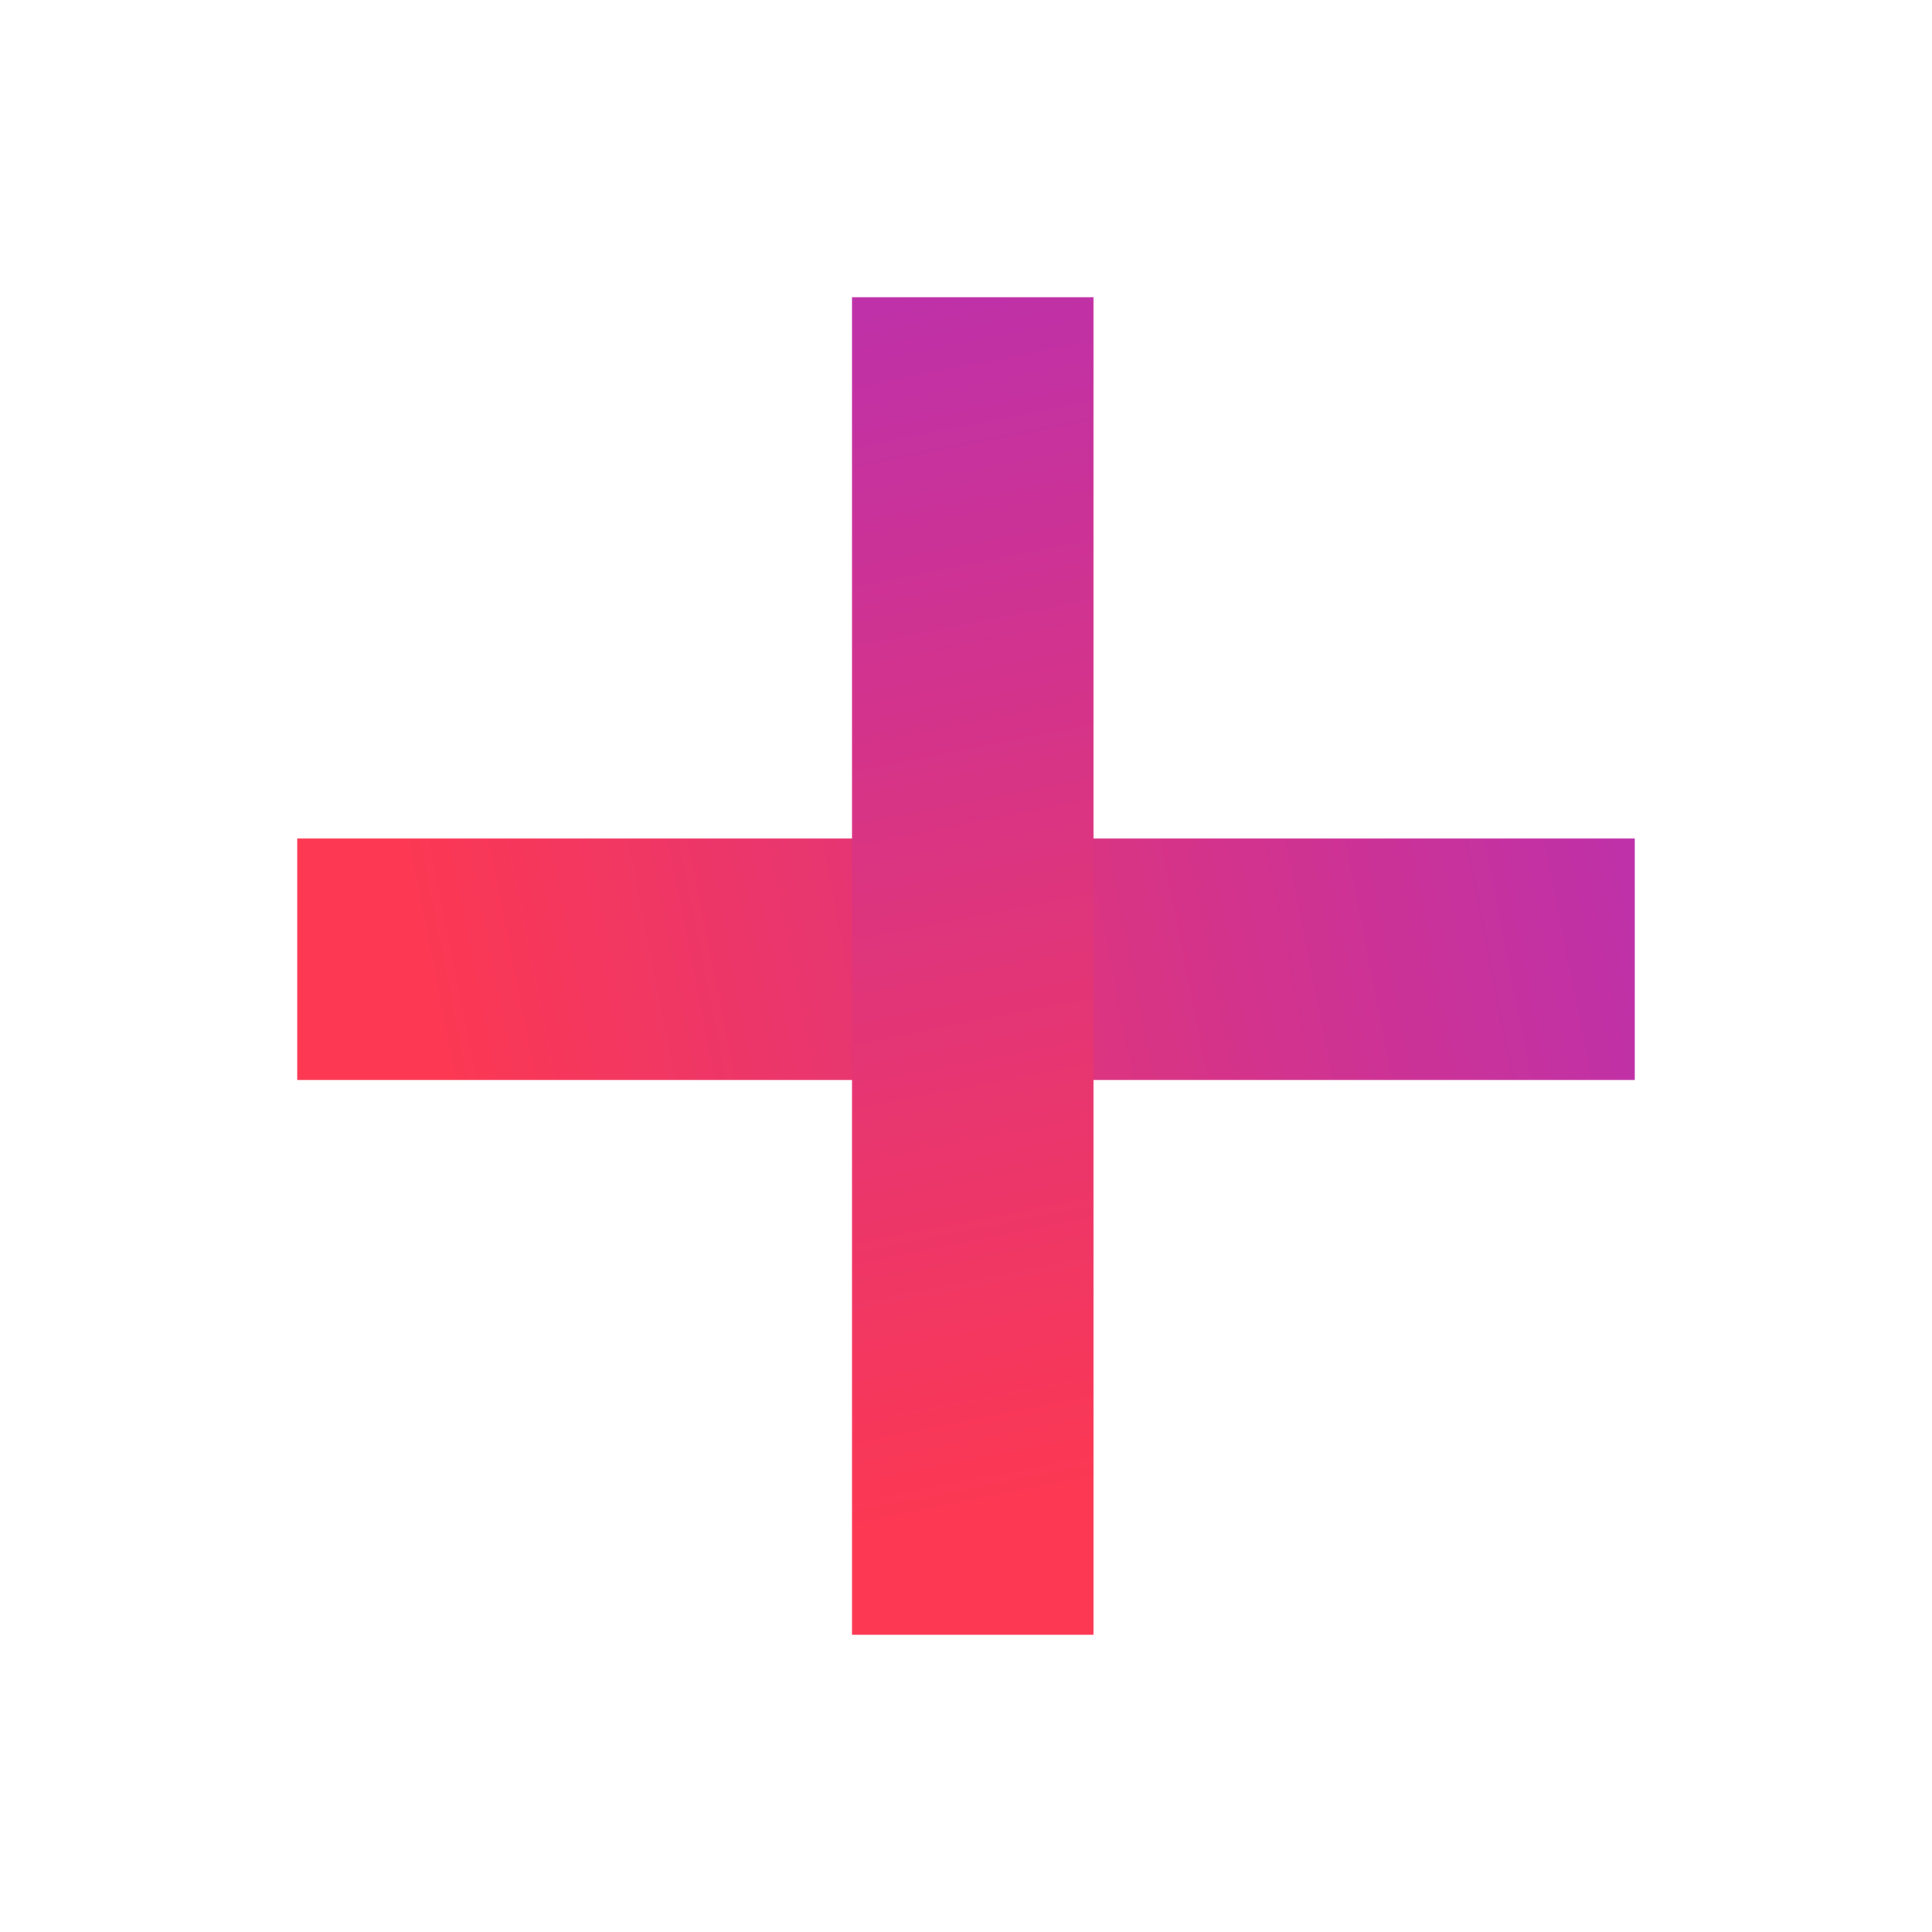
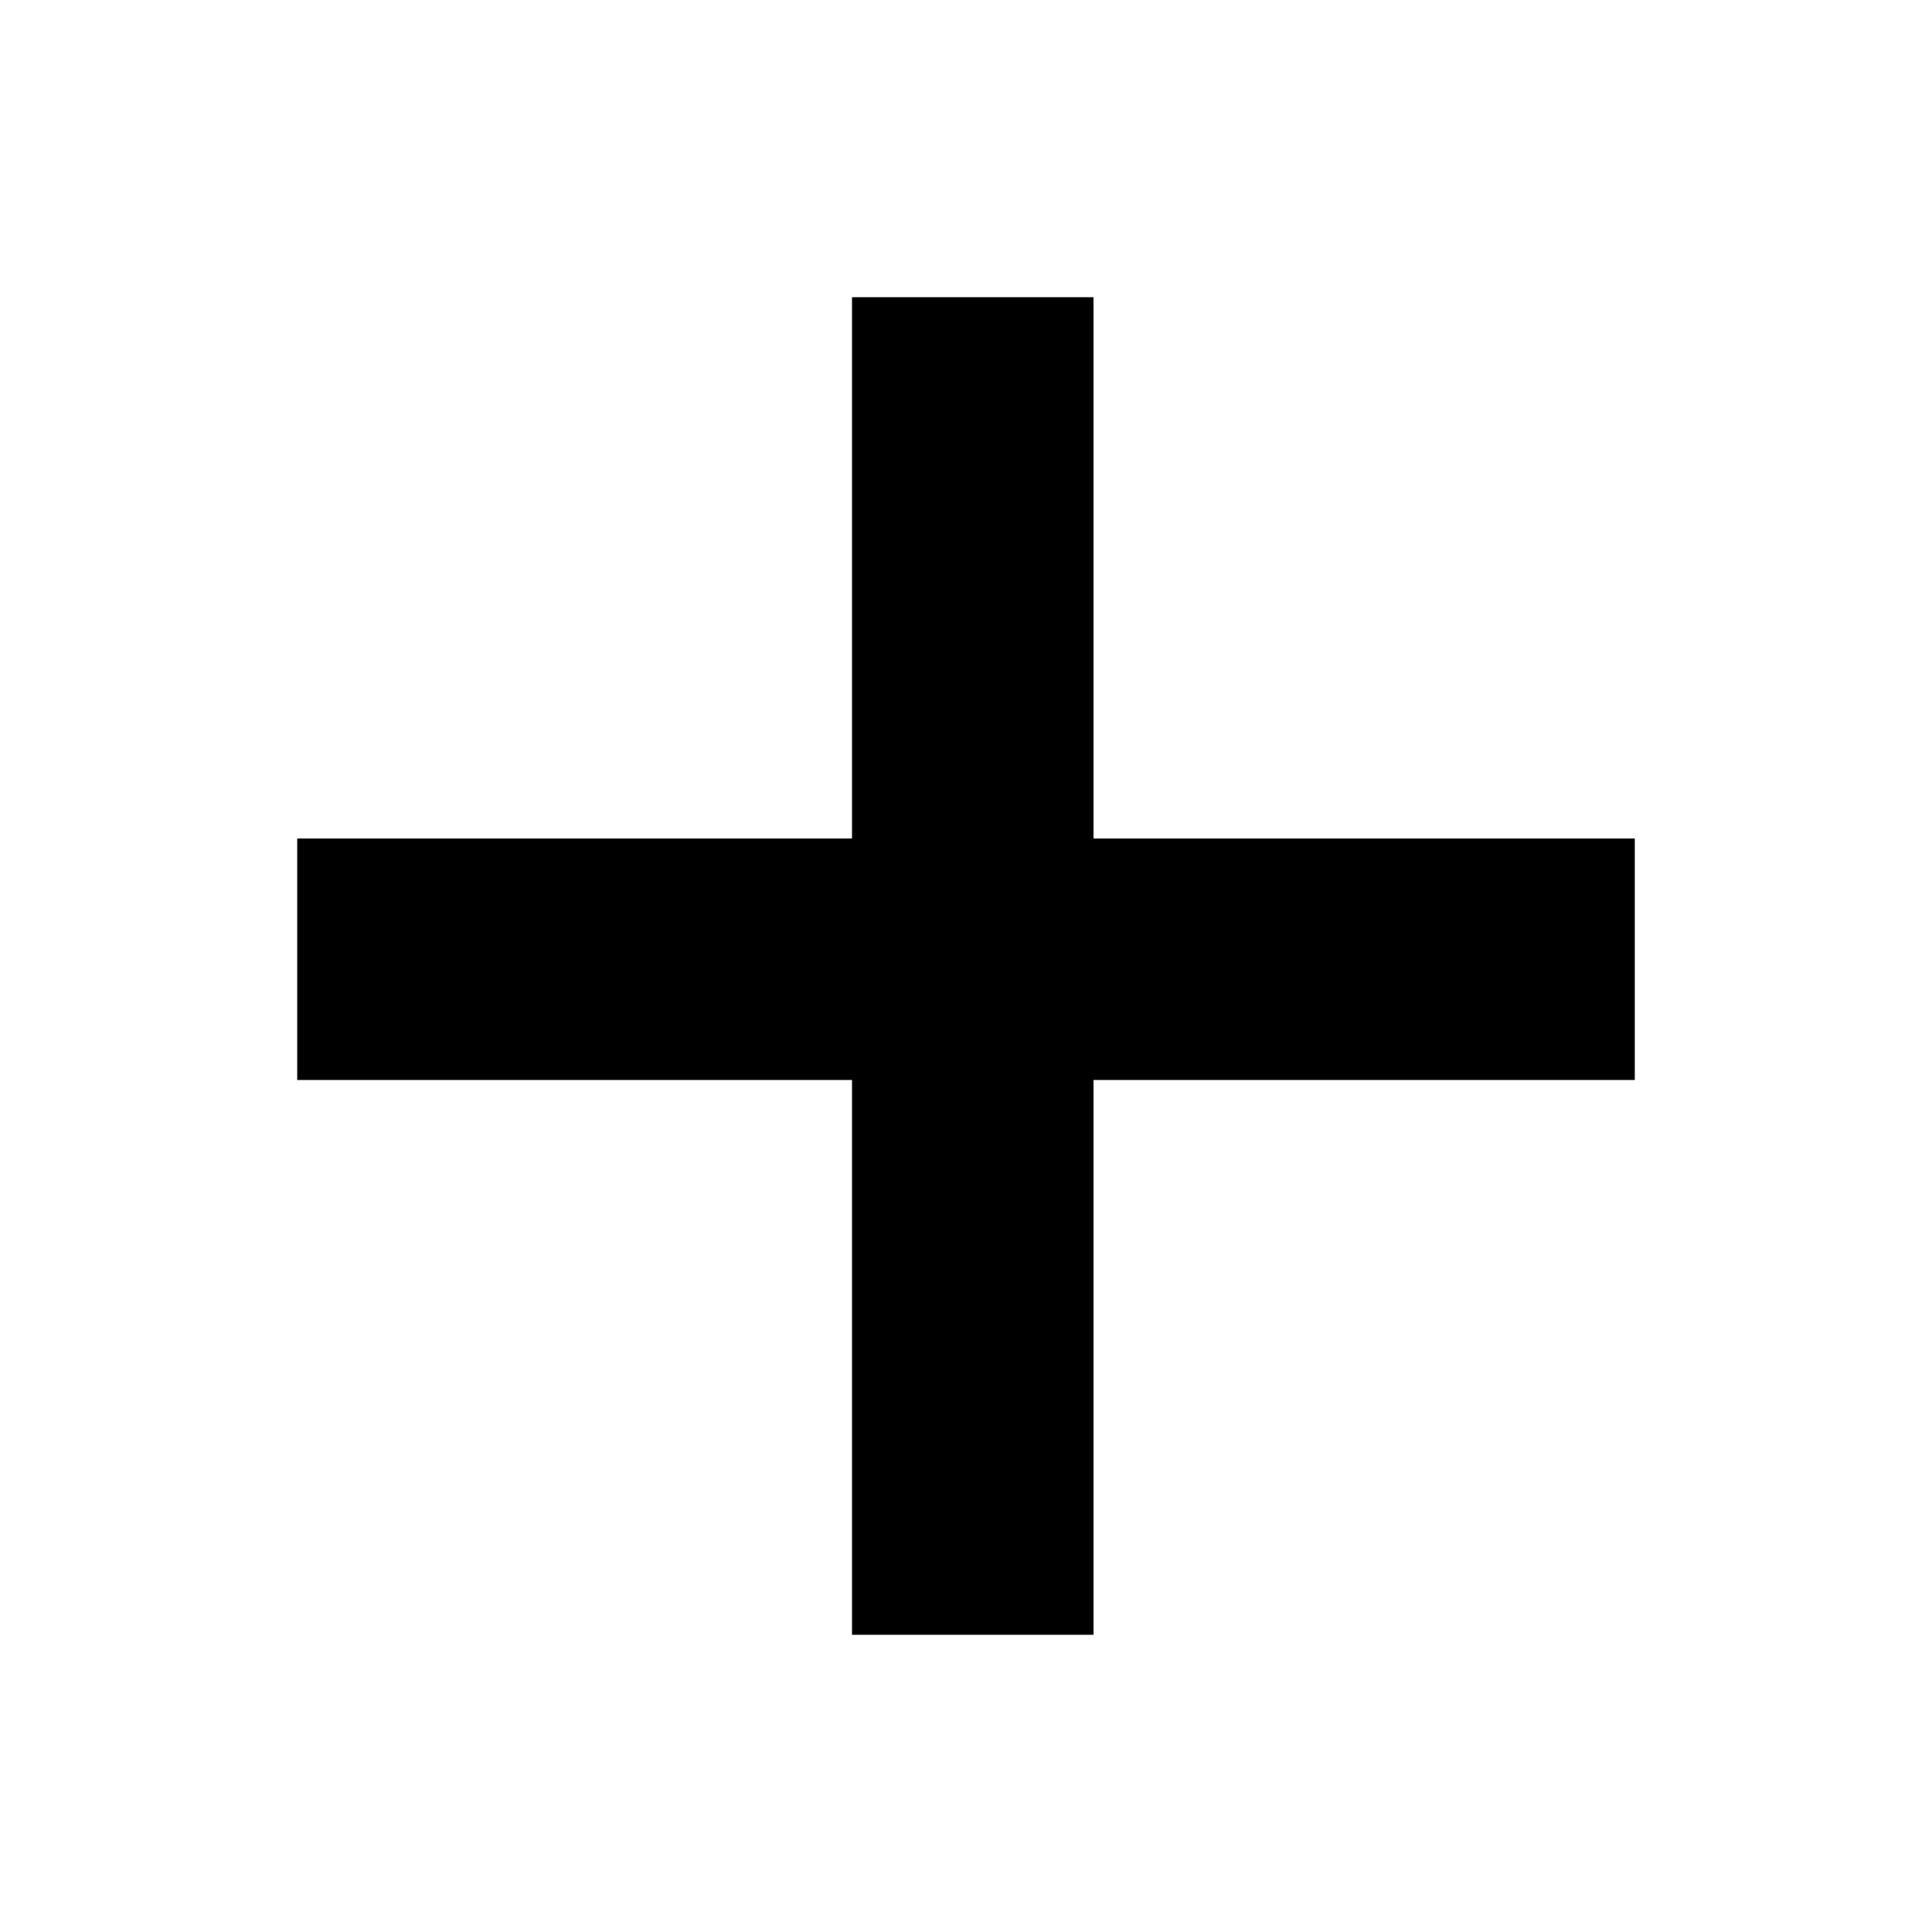
<svg xmlns="http://www.w3.org/2000/svg" width="24" height="24" viewBox="0 0 24 24" fill="none">
-   <path d="M3.692 11.916L20.308 11.916" stroke="url(#paint0_linear_189_549)" stroke-width="3" />
-   <path d="M12.084 20.308V3.692" stroke="url(#paint1_linear_189_549)" stroke-width="3" />
-   <defs>
-     <linearGradient id="paint0_linear_189_549" x1="5.354" y1="12.446" x2="25.59" y2="8.459" gradientUnits="userSpaceOnUse">
-       <stop stop-color="#FC3853" />
-       <stop offset="1" stop-color="#A72EC9" />
-     </linearGradient>
-     <linearGradient id="paint1_linear_189_549" x1="12.614" y1="18.646" x2="8.627" y2="-1.59" gradientUnits="userSpaceOnUse">
-       <stop stop-color="#FC3853" />
-       <stop offset="1" stop-color="#A72EC9" />
-     </linearGradient>
-   </defs>
+   <path d="M3.692 11.916L20.308 11.916" stroke="#000" stroke-width="3" />
+   <path d="M12.084 20.308V3.692" stroke="#000" stroke-width="3" />
</svg>
